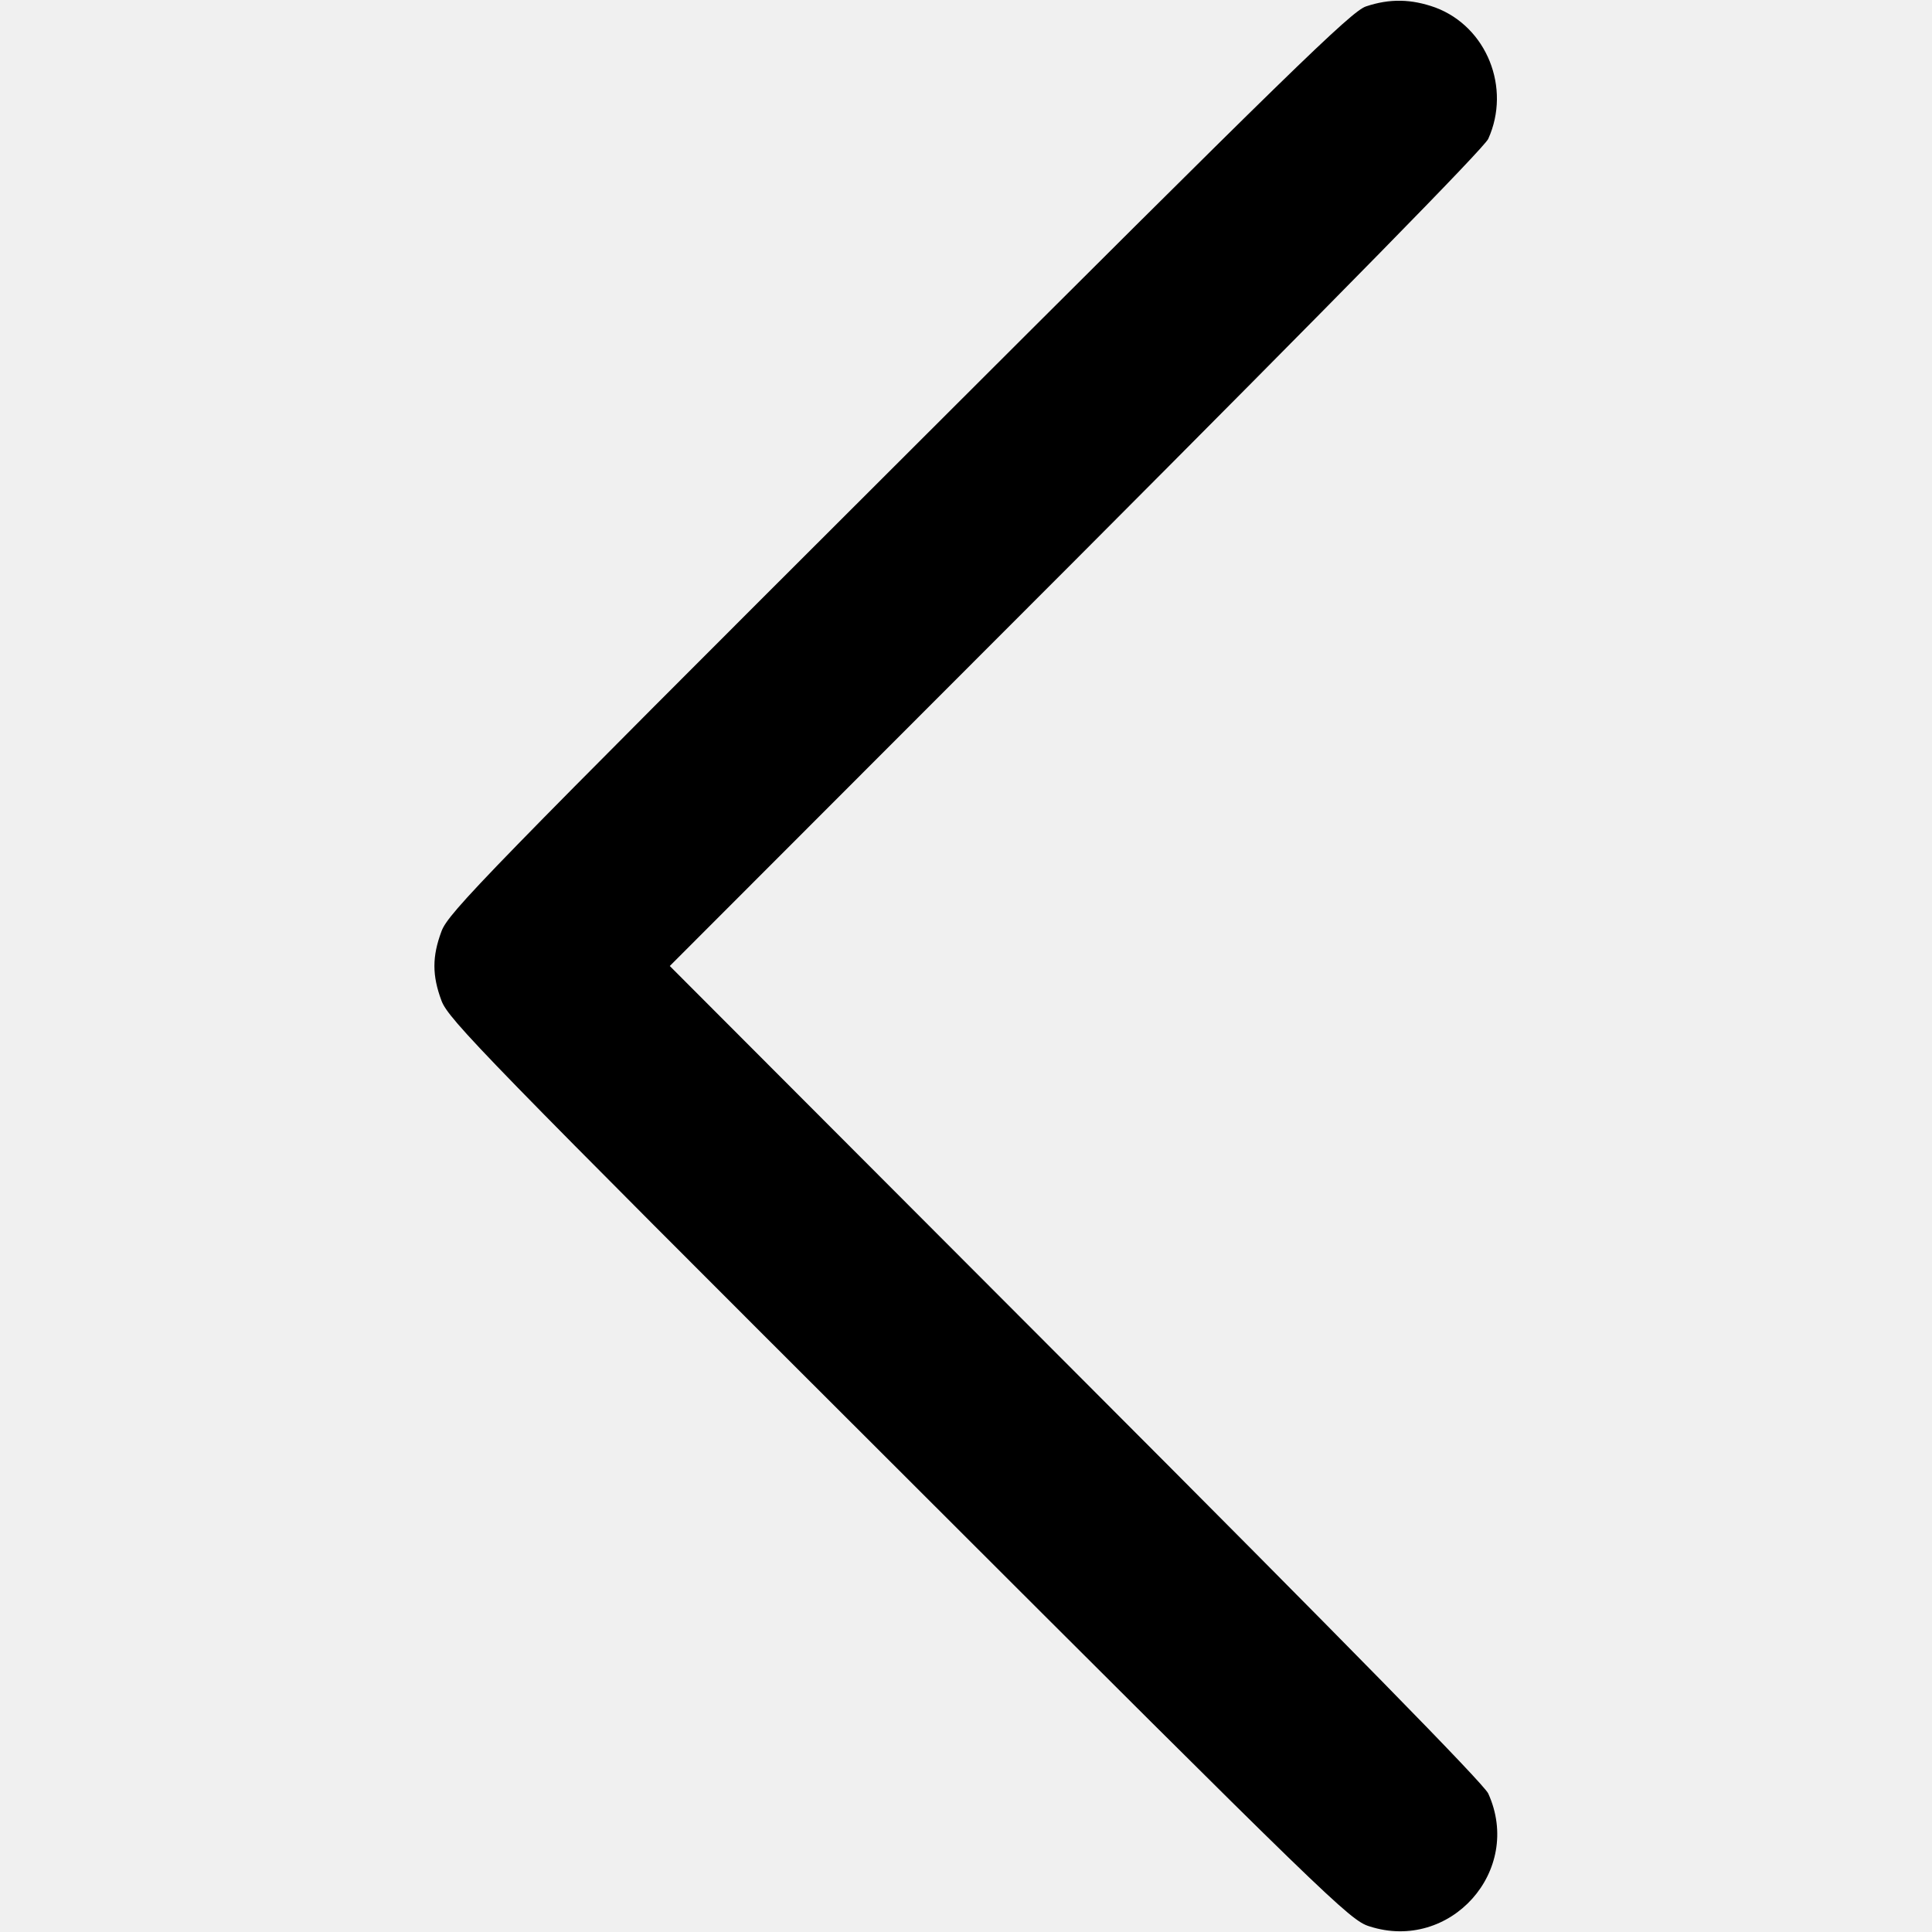
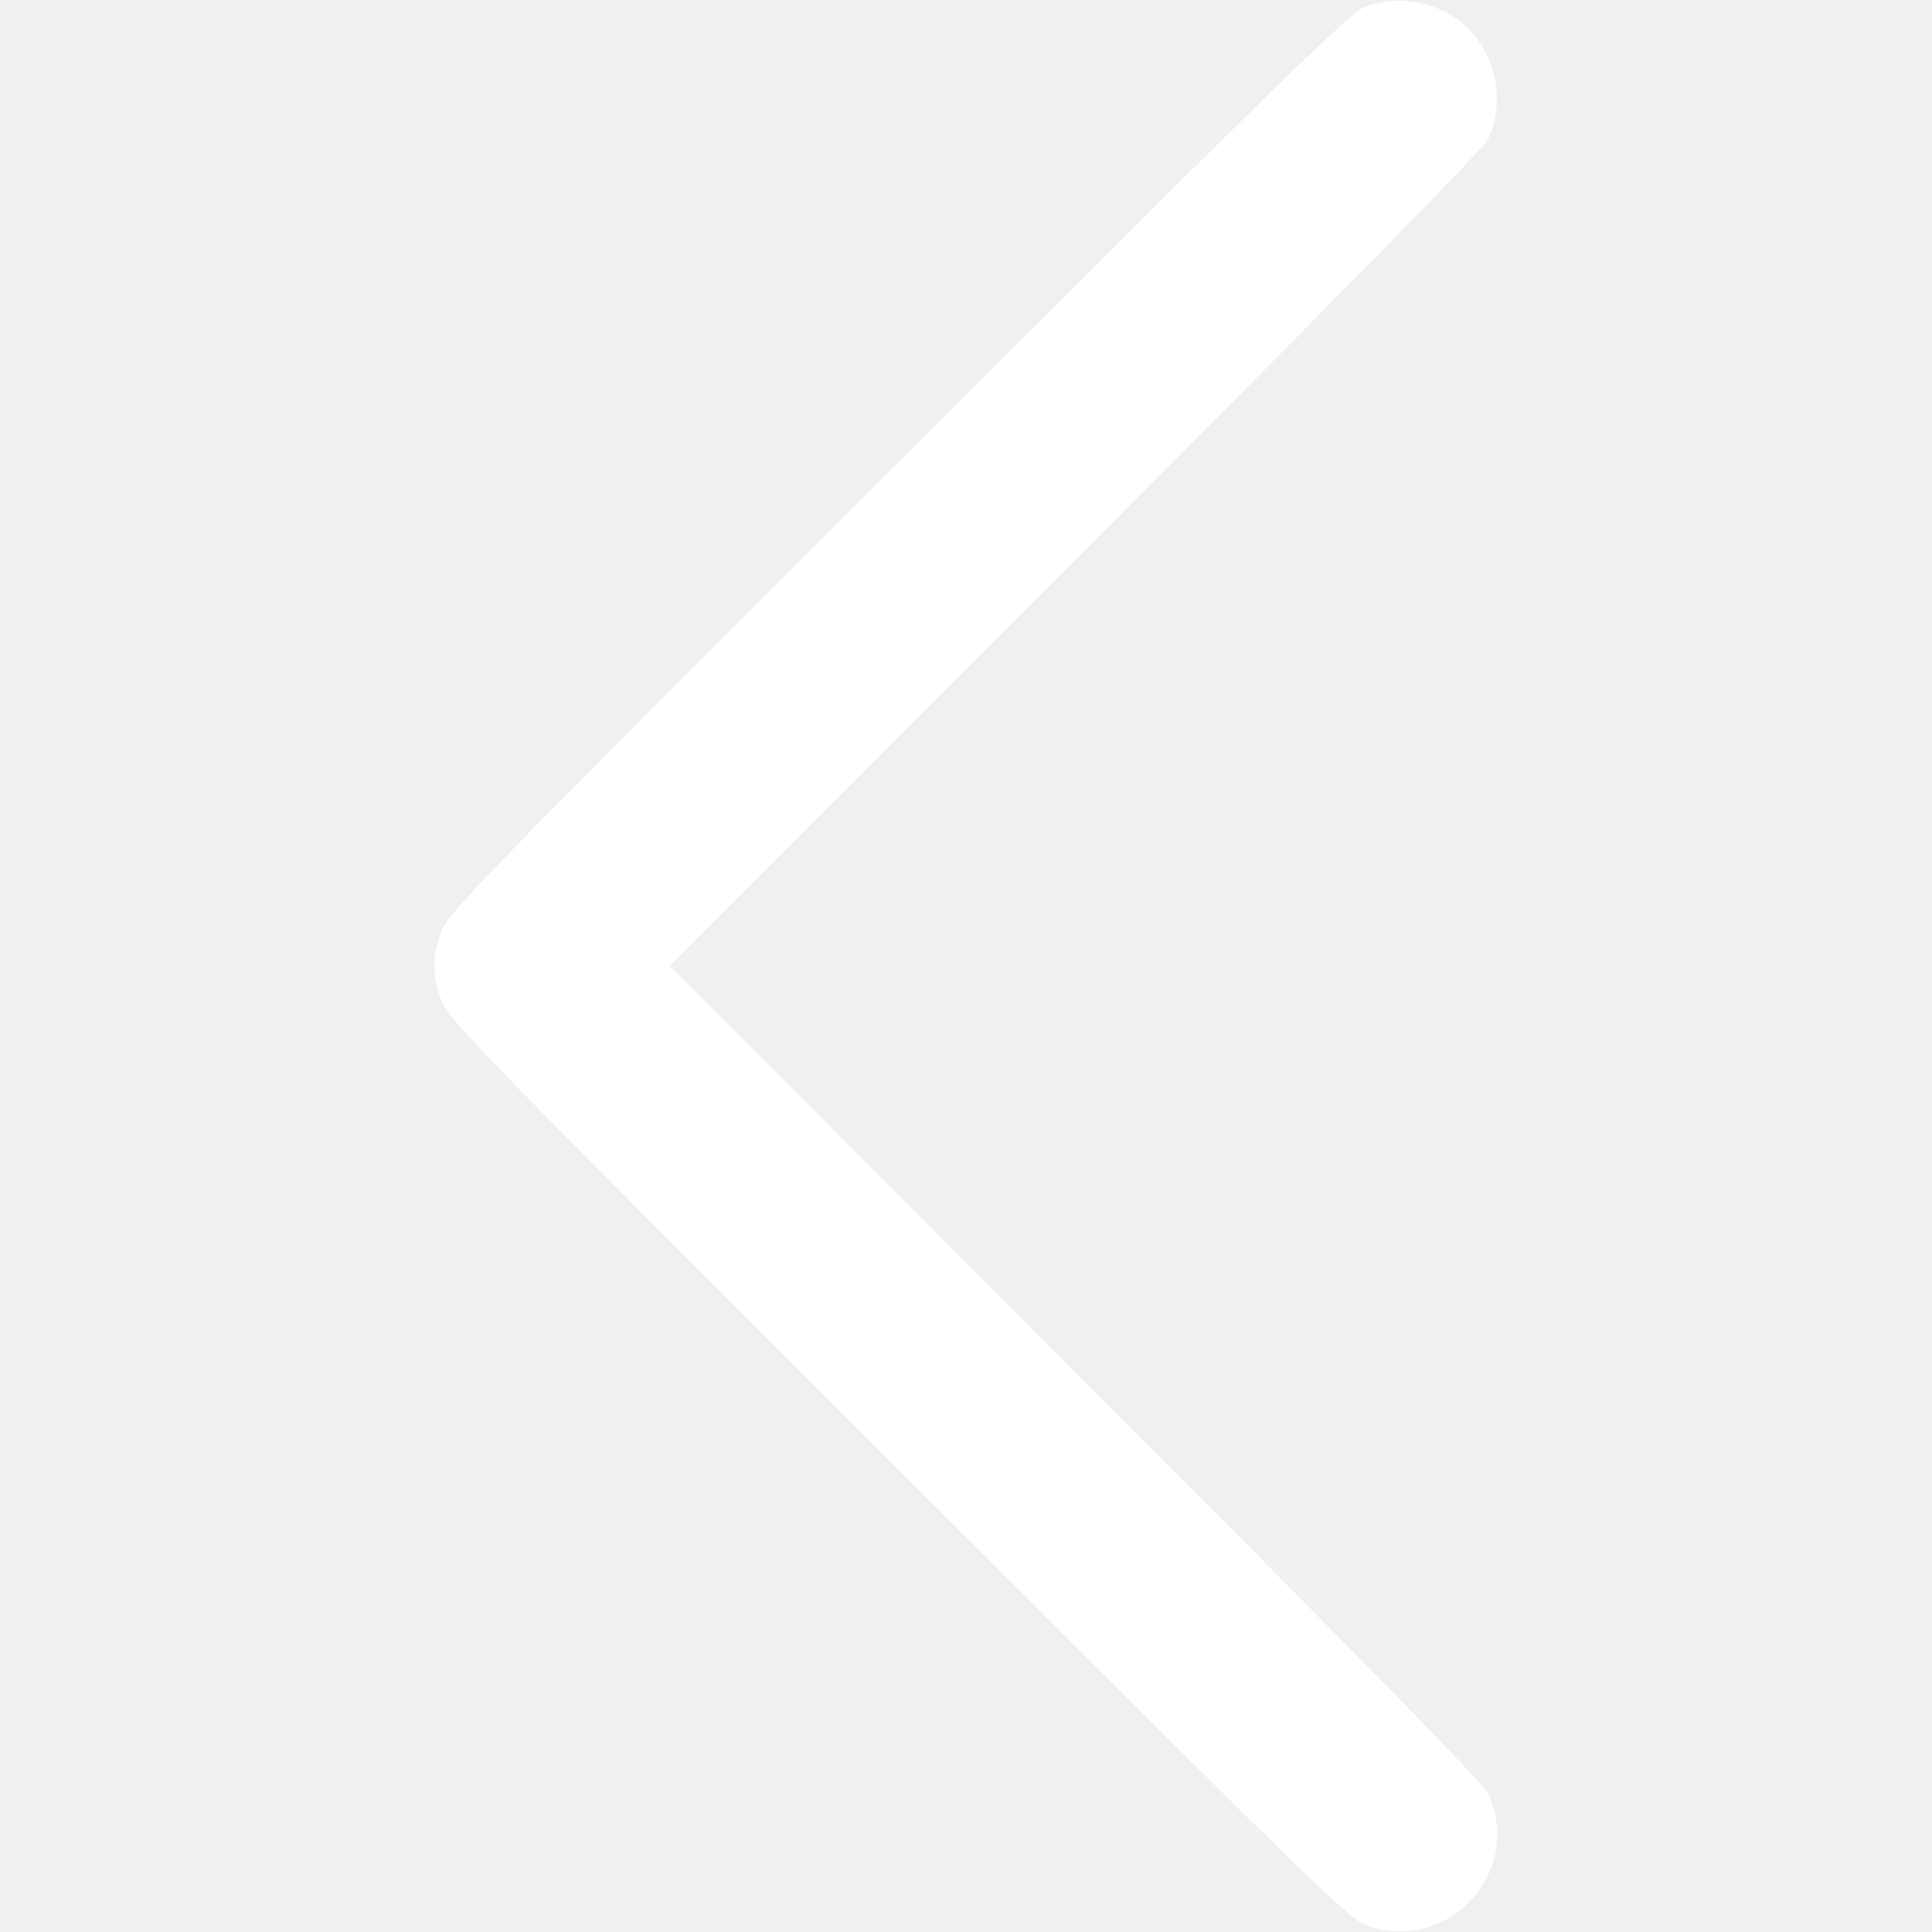
<svg xmlns="http://www.w3.org/2000/svg" version="1.0" width="512pt" height="512pt" viewBox="0 0 512 512" preserveAspectRatio="xMidYMid meet">
-   <g transform="translate(0,512) scale(0.1,-0.1)" fill="#000000" stroke="none">
+   <g transform="translate(0,512) scale(0.1,-0.1)" fill="#fff" stroke="none">
    <path d="M3620 5103 c-39 -13 -198 -168 -1238 -1207 -1095 -1093 -1194 -1195 -1212 -1244 -25 -67 -25 -117 0 -184 18 -49 117 -151 1212 -1244 1141 -1140 1195 -1193 1247 -1209 214 -69 408 147 315 352 -11 25 -377 398 -1093 1115 l-1076 1078 1076 1077 c701 703 1082 1091 1093 1115 61 135 -4 297 -140 348 -64 23 -121 24 -184 3z" />
  </g>
</svg>
